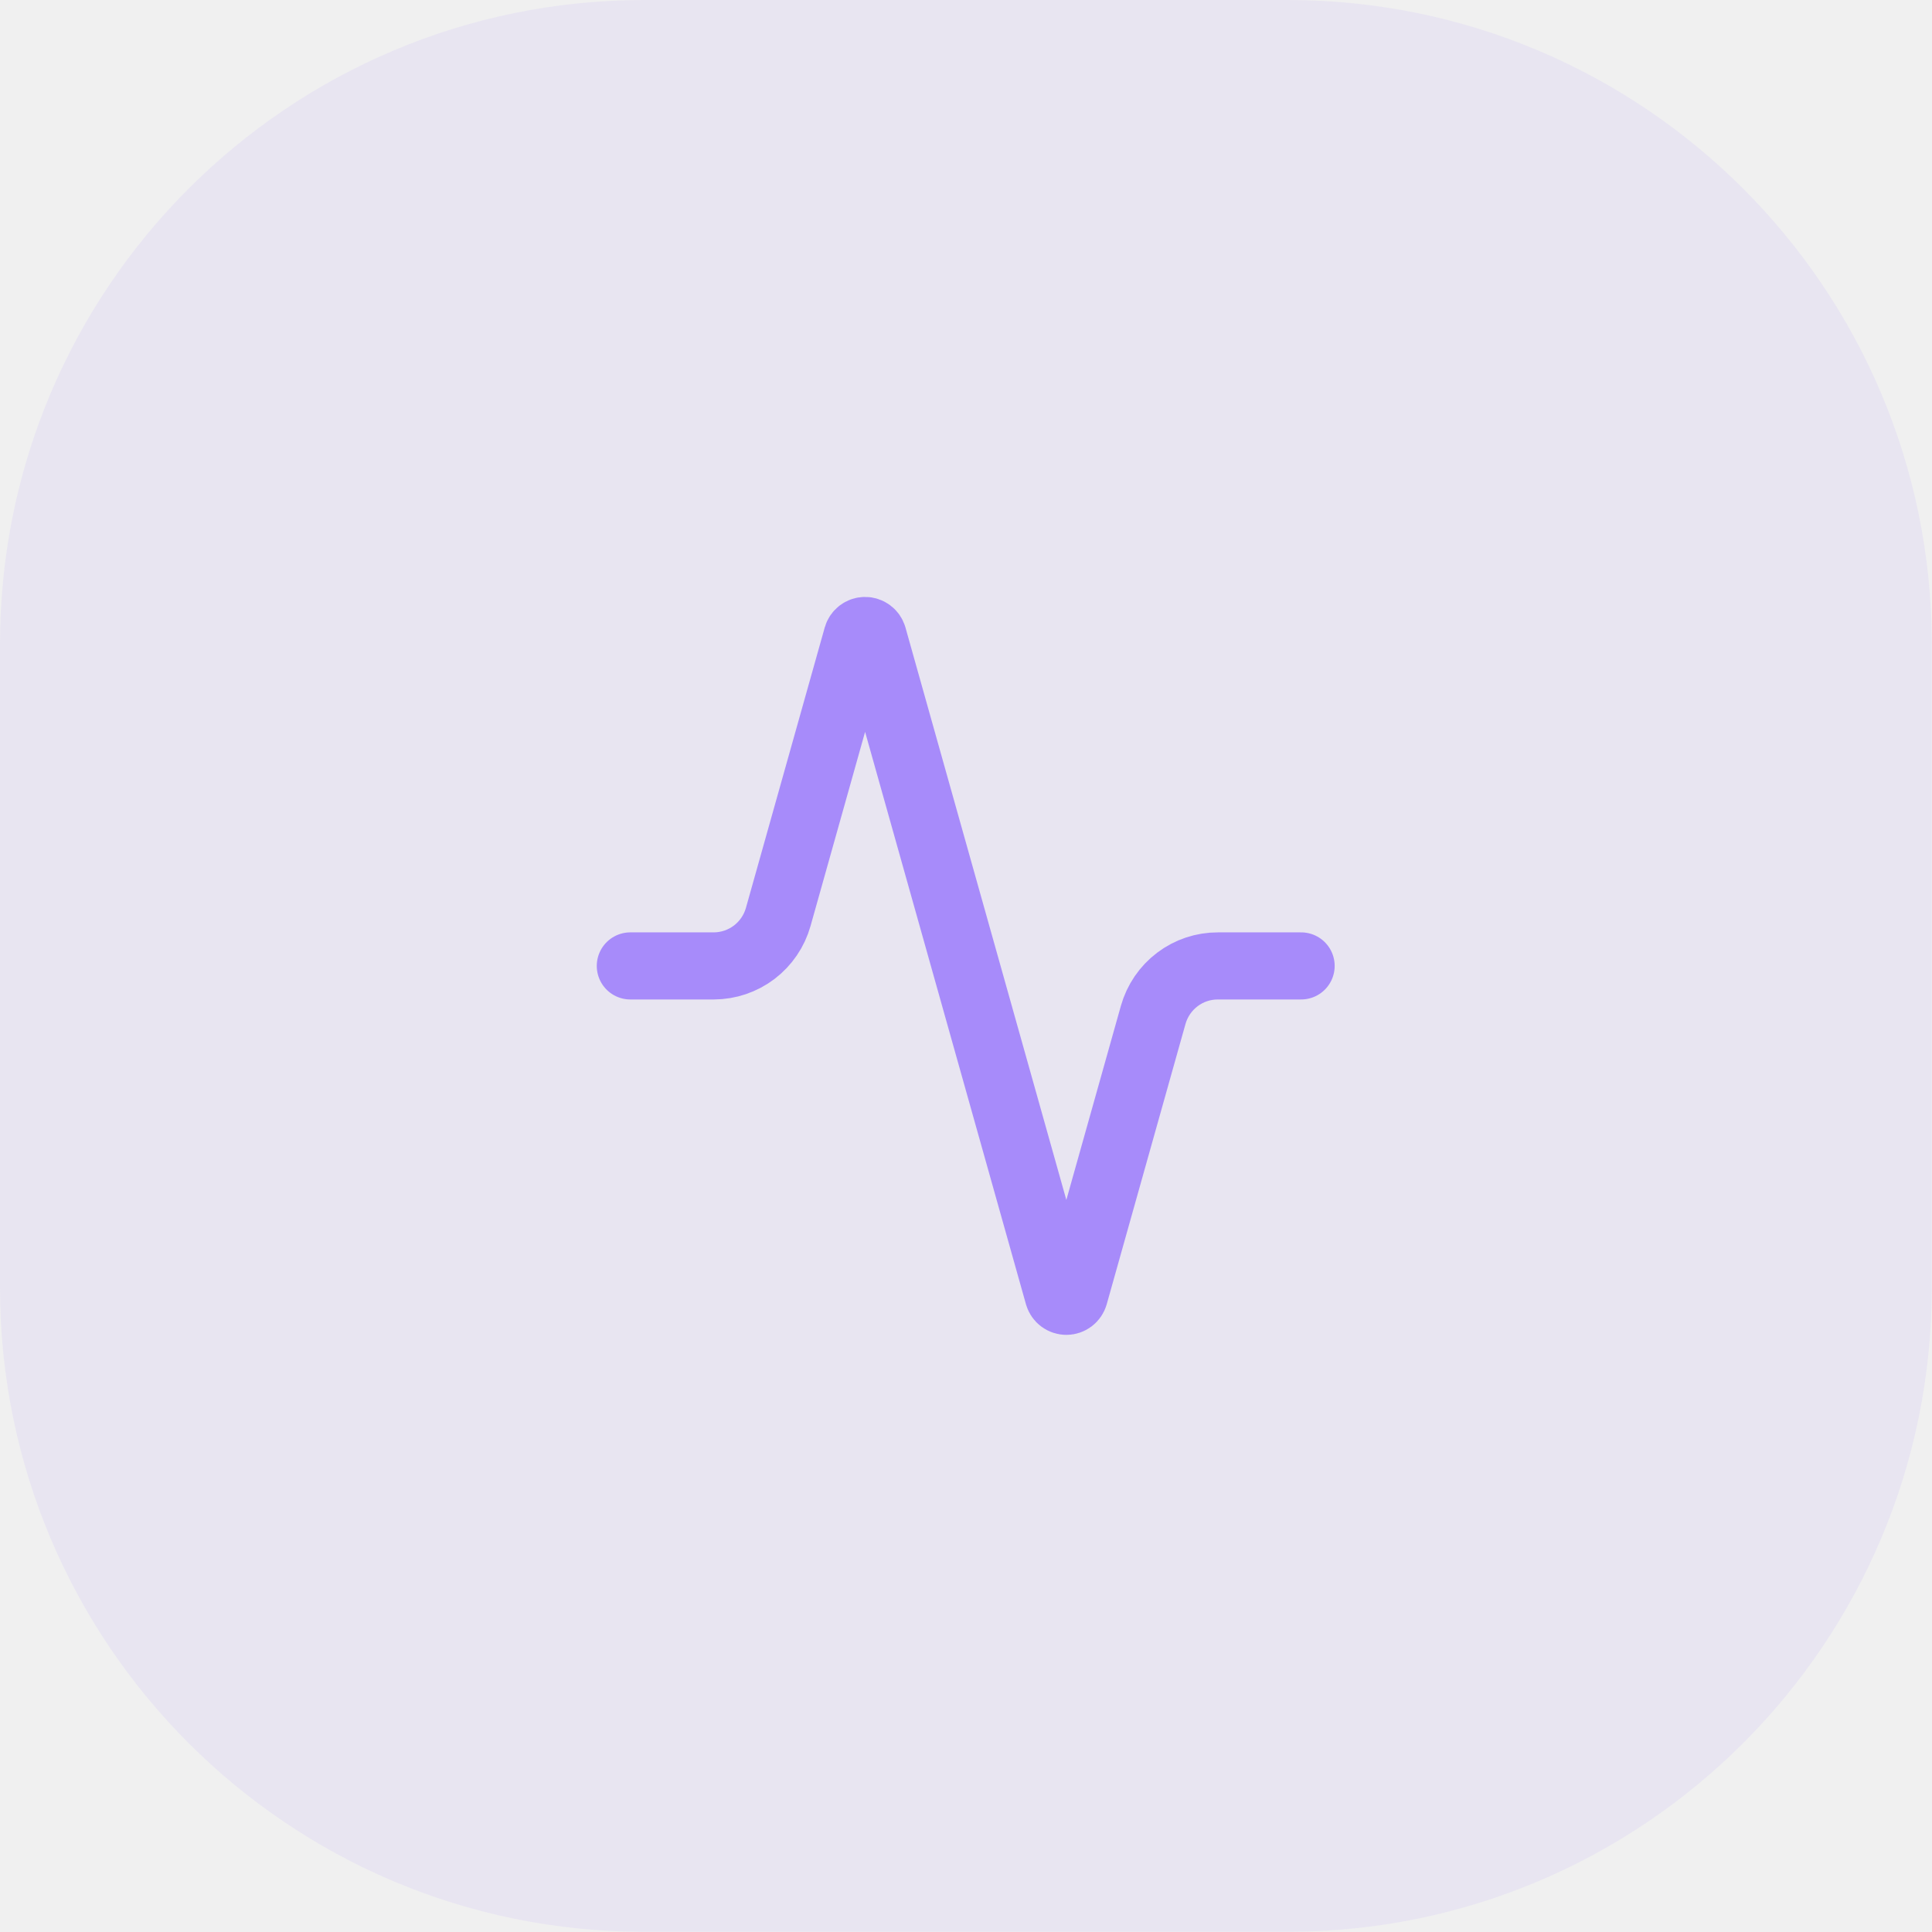
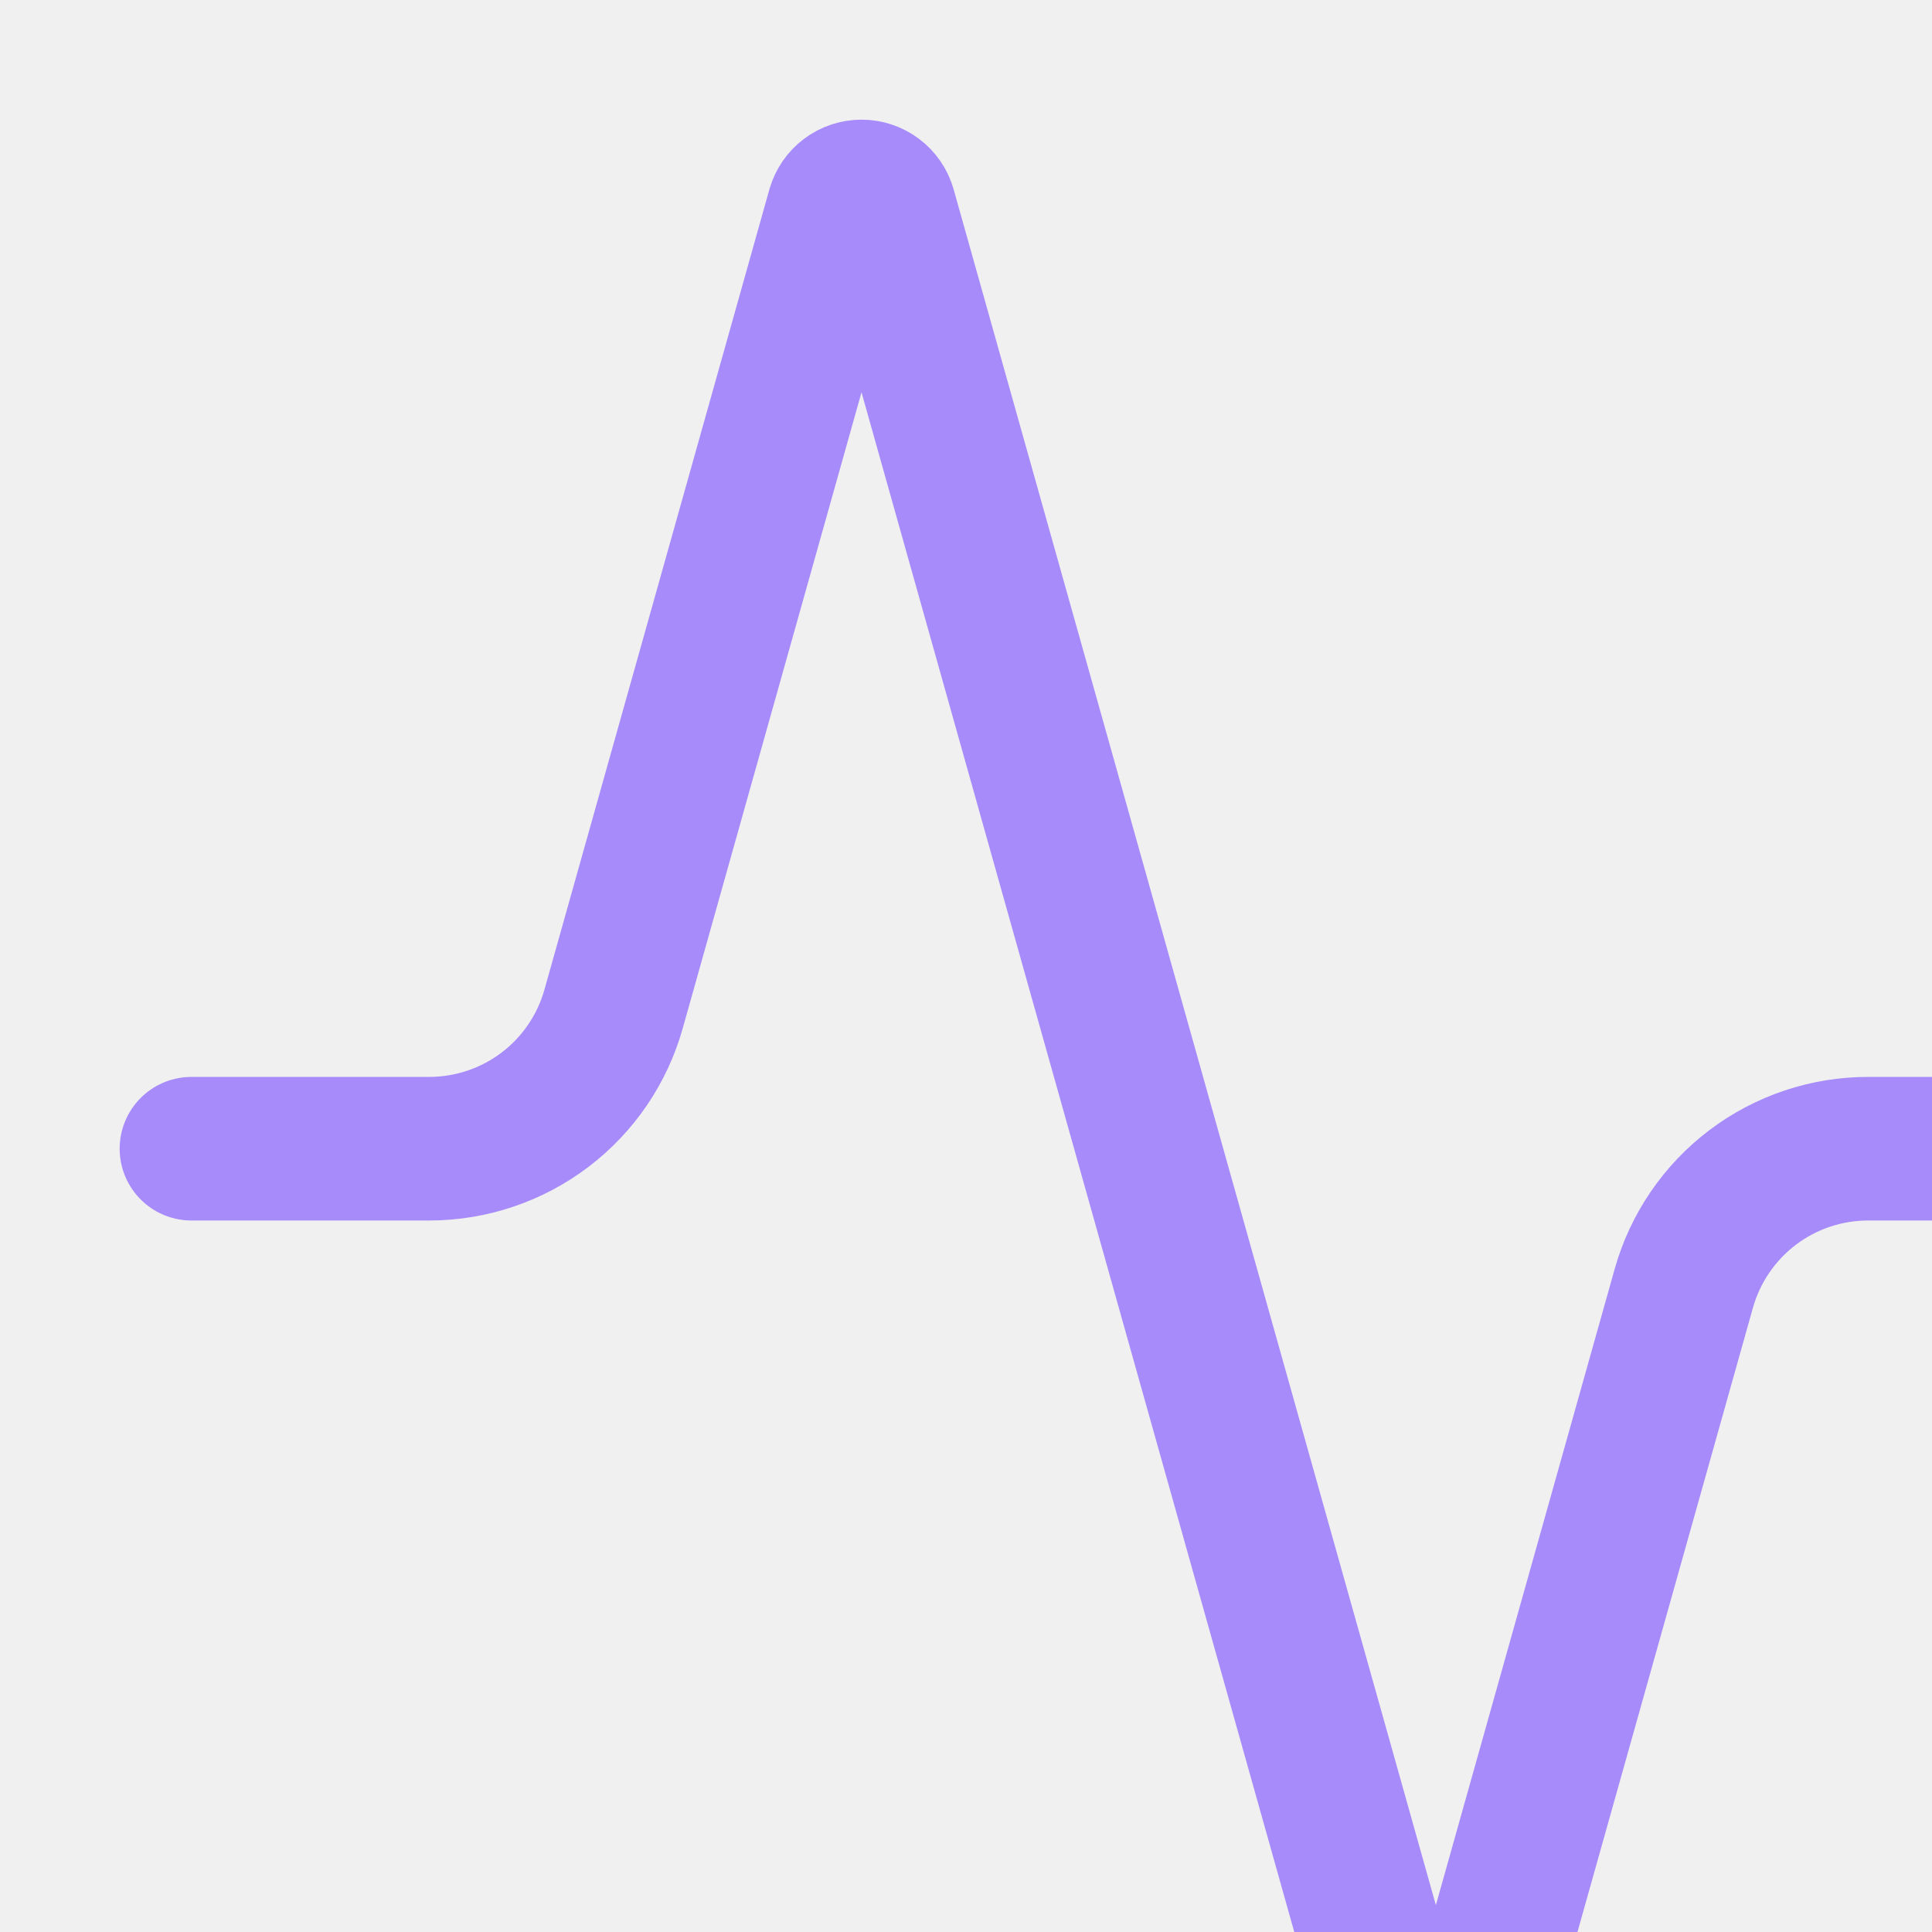
- <svg xmlns="http://www.w3.org/2000/svg" width="48" height="48" viewBox="0 0 48 48" fill="none">
-   <path d="M0 16C0 7.163 7.163 0 16 0H31.995C40.831 0 47.995 7.163 47.995 16V31.995C47.995 40.831 40.831 47.995 31.995 47.995H16C7.163 47.995 0 40.831 0 31.995V16Z" fill="#A78BFA" fill-opacity="0.1" />
-   <g clip-path="url(#clip0_193_2396)">
-     <path d="M32.326 23.998H30.26C29.895 23.997 29.541 24.115 29.251 24.335C28.96 24.555 28.75 24.864 28.651 25.214L26.693 32.181C26.68 32.224 26.654 32.262 26.618 32.289C26.582 32.316 26.538 32.331 26.493 32.331C26.448 32.331 26.404 32.316 26.368 32.289C26.332 32.262 26.306 32.224 26.293 32.181L21.693 15.814C21.68 15.771 21.654 15.733 21.618 15.706C21.582 15.679 21.538 15.664 21.493 15.664C21.448 15.664 21.404 15.679 21.368 15.706C21.332 15.733 21.306 15.771 21.293 15.814L19.335 22.781C19.237 23.13 19.027 23.438 18.739 23.658C18.45 23.877 18.098 23.997 17.735 23.998H15.66" stroke="#A78BFA" stroke-width="1.667" stroke-linecap="round" stroke-linejoin="round" />
-   </g>
-   <defs>
-     <clipPath id="clip0_193_2396">
-       <rect width="20" height="20" fill="white" transform="translate(13.993 13.9976)" />
-     </clipPath>
-   </defs>
+ <svg xmlns="http://www.w3.org/2000/svg" width="74" height="74" viewBox="0 0 74 74" fill="none">
+   <path d="M80.662 43.998H71.569C69.967 43.994 68.407 44.516 67.13 45.482C65.852 46.449 64.926 47.808 64.493 49.35L55.877 80.002C55.821 80.192 55.706 80.36 55.547 80.479C55.388 80.598 55.195 80.662 54.997 80.662C54.798 80.662 54.606 80.598 54.447 80.479C54.288 80.36 54.172 80.192 54.117 80.002L33.878 7.993C33.823 7.803 33.707 7.635 33.548 7.516C33.389 7.397 33.197 7.333 32.998 7.333C32.8 7.333 32.607 7.397 32.448 7.516C32.289 7.635 32.174 7.803 32.118 7.993L23.502 38.645C23.071 40.181 22.151 41.535 20.88 42.502C19.61 43.468 18.058 43.993 16.462 43.998H7.333" stroke="#A78BFA" stroke-width="5.5" stroke-linecap="round" stroke-linejoin="round" />
</svg>
